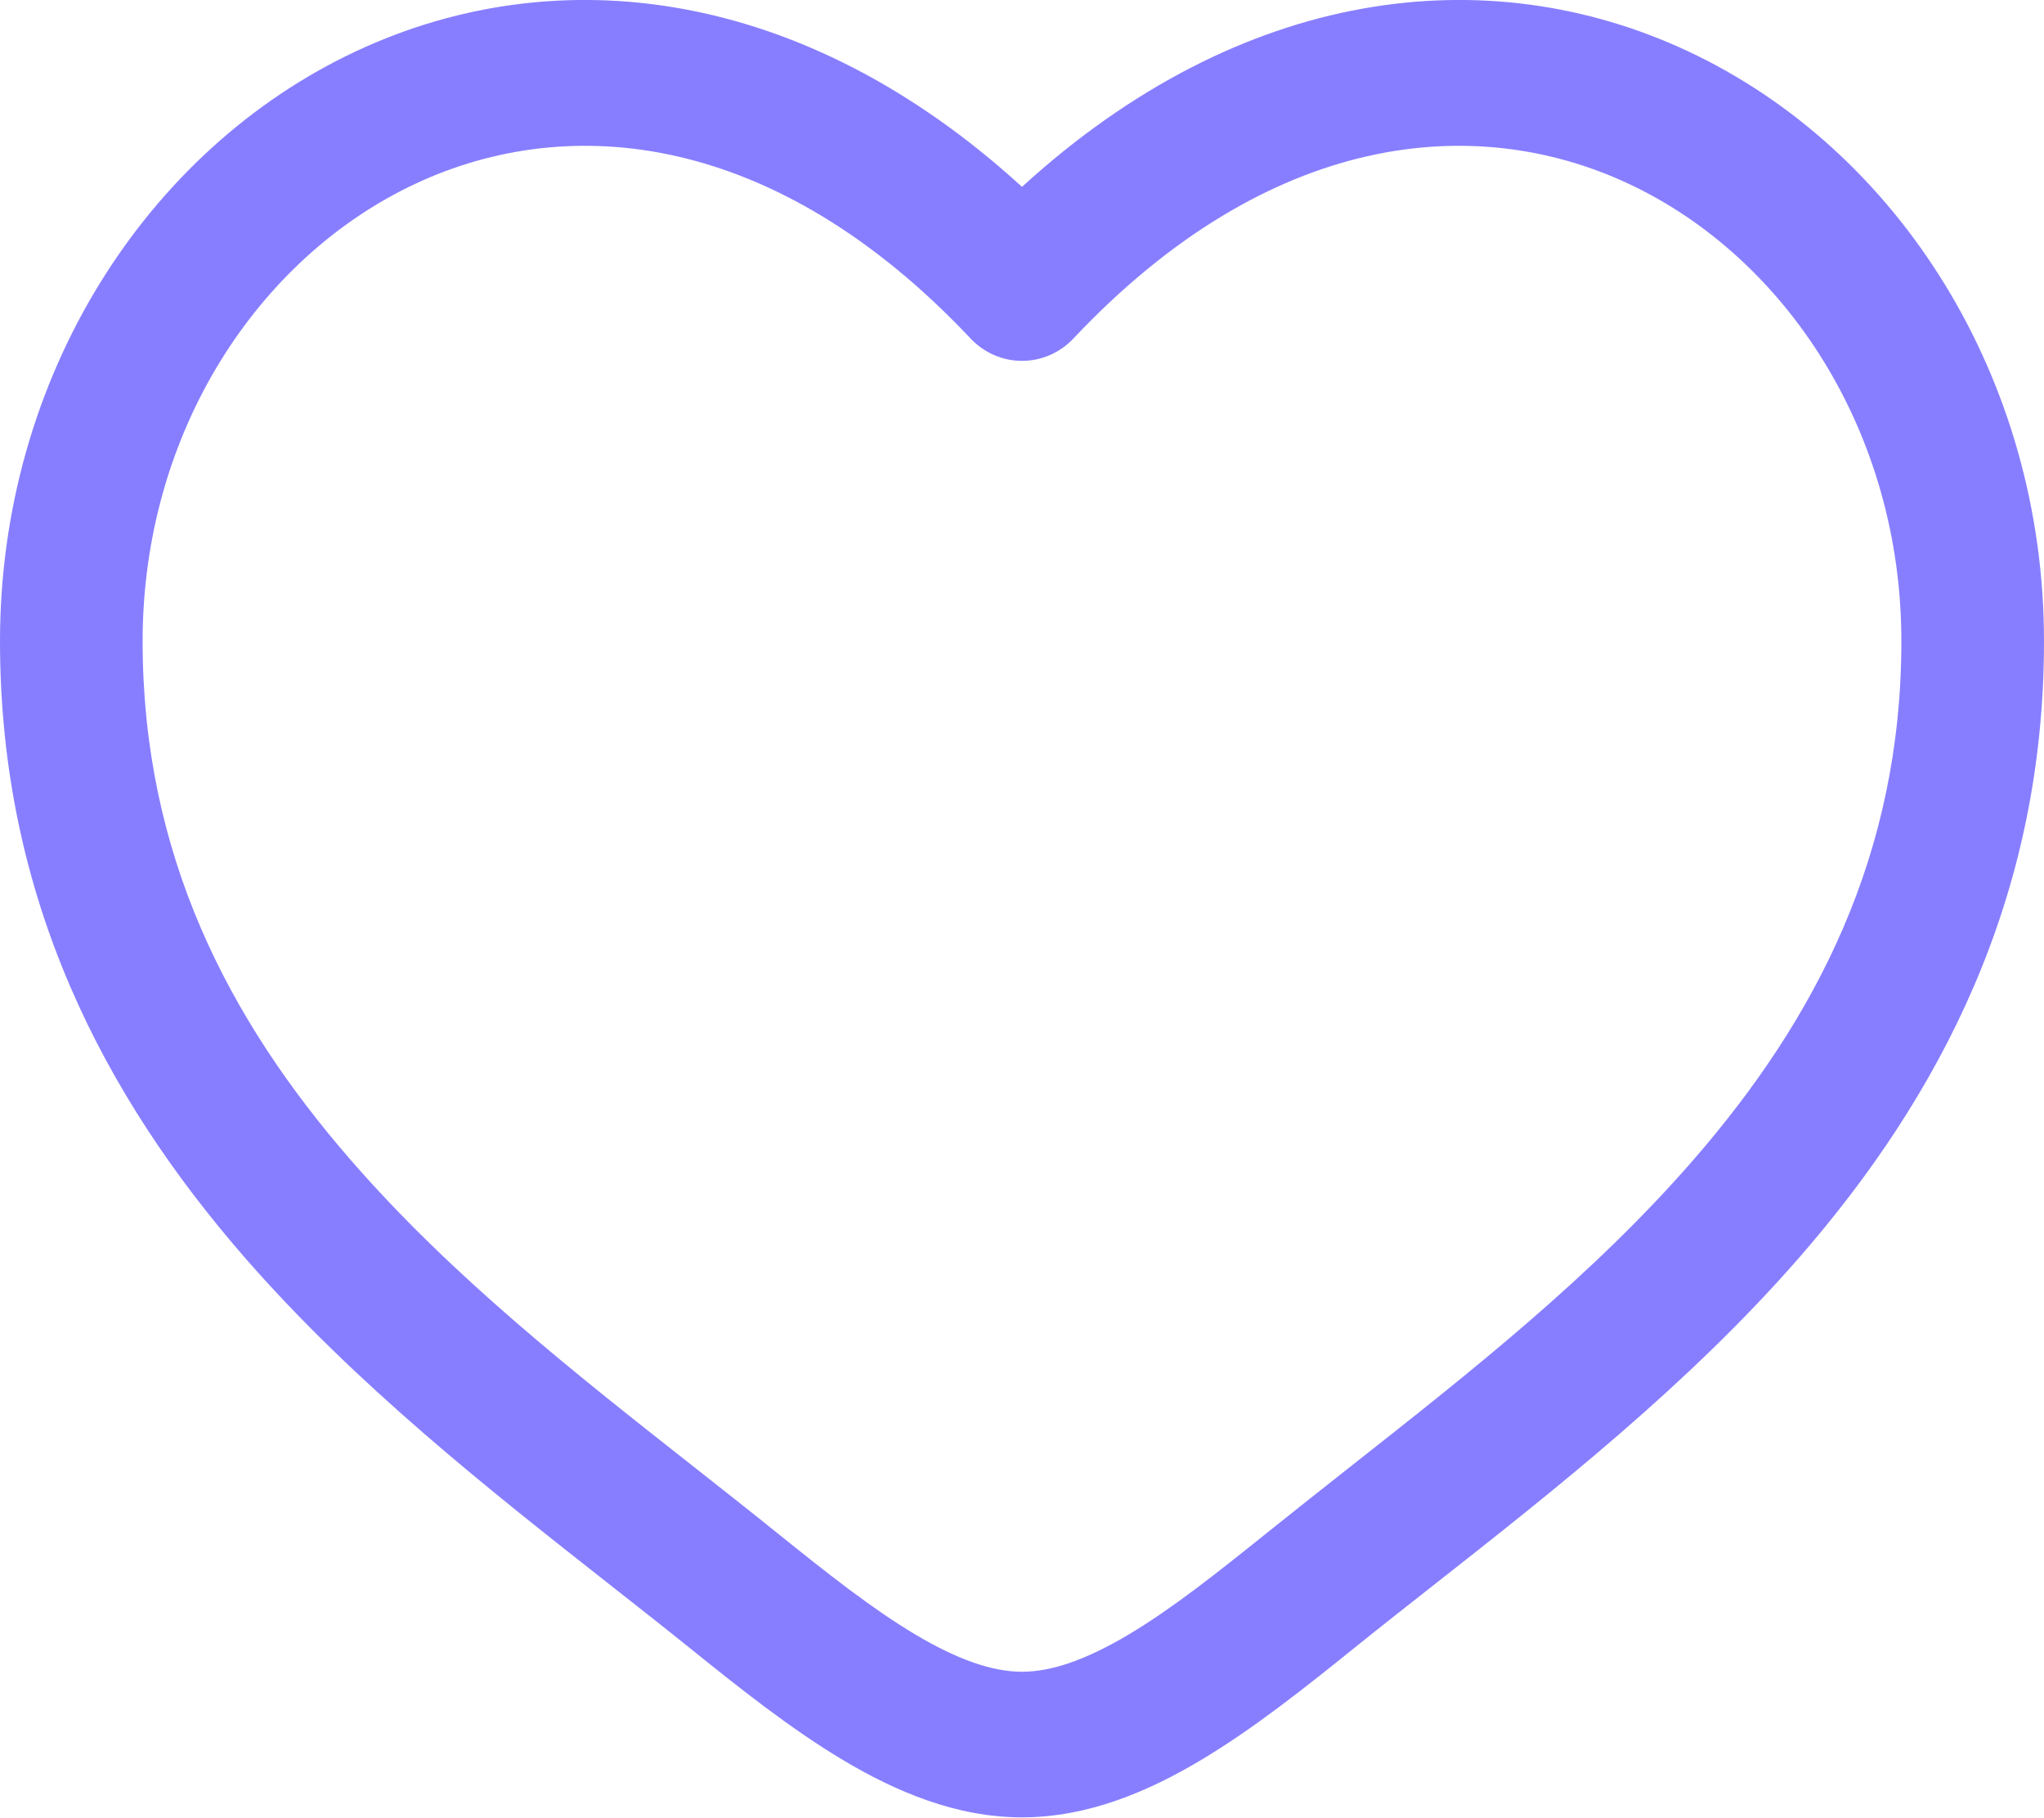
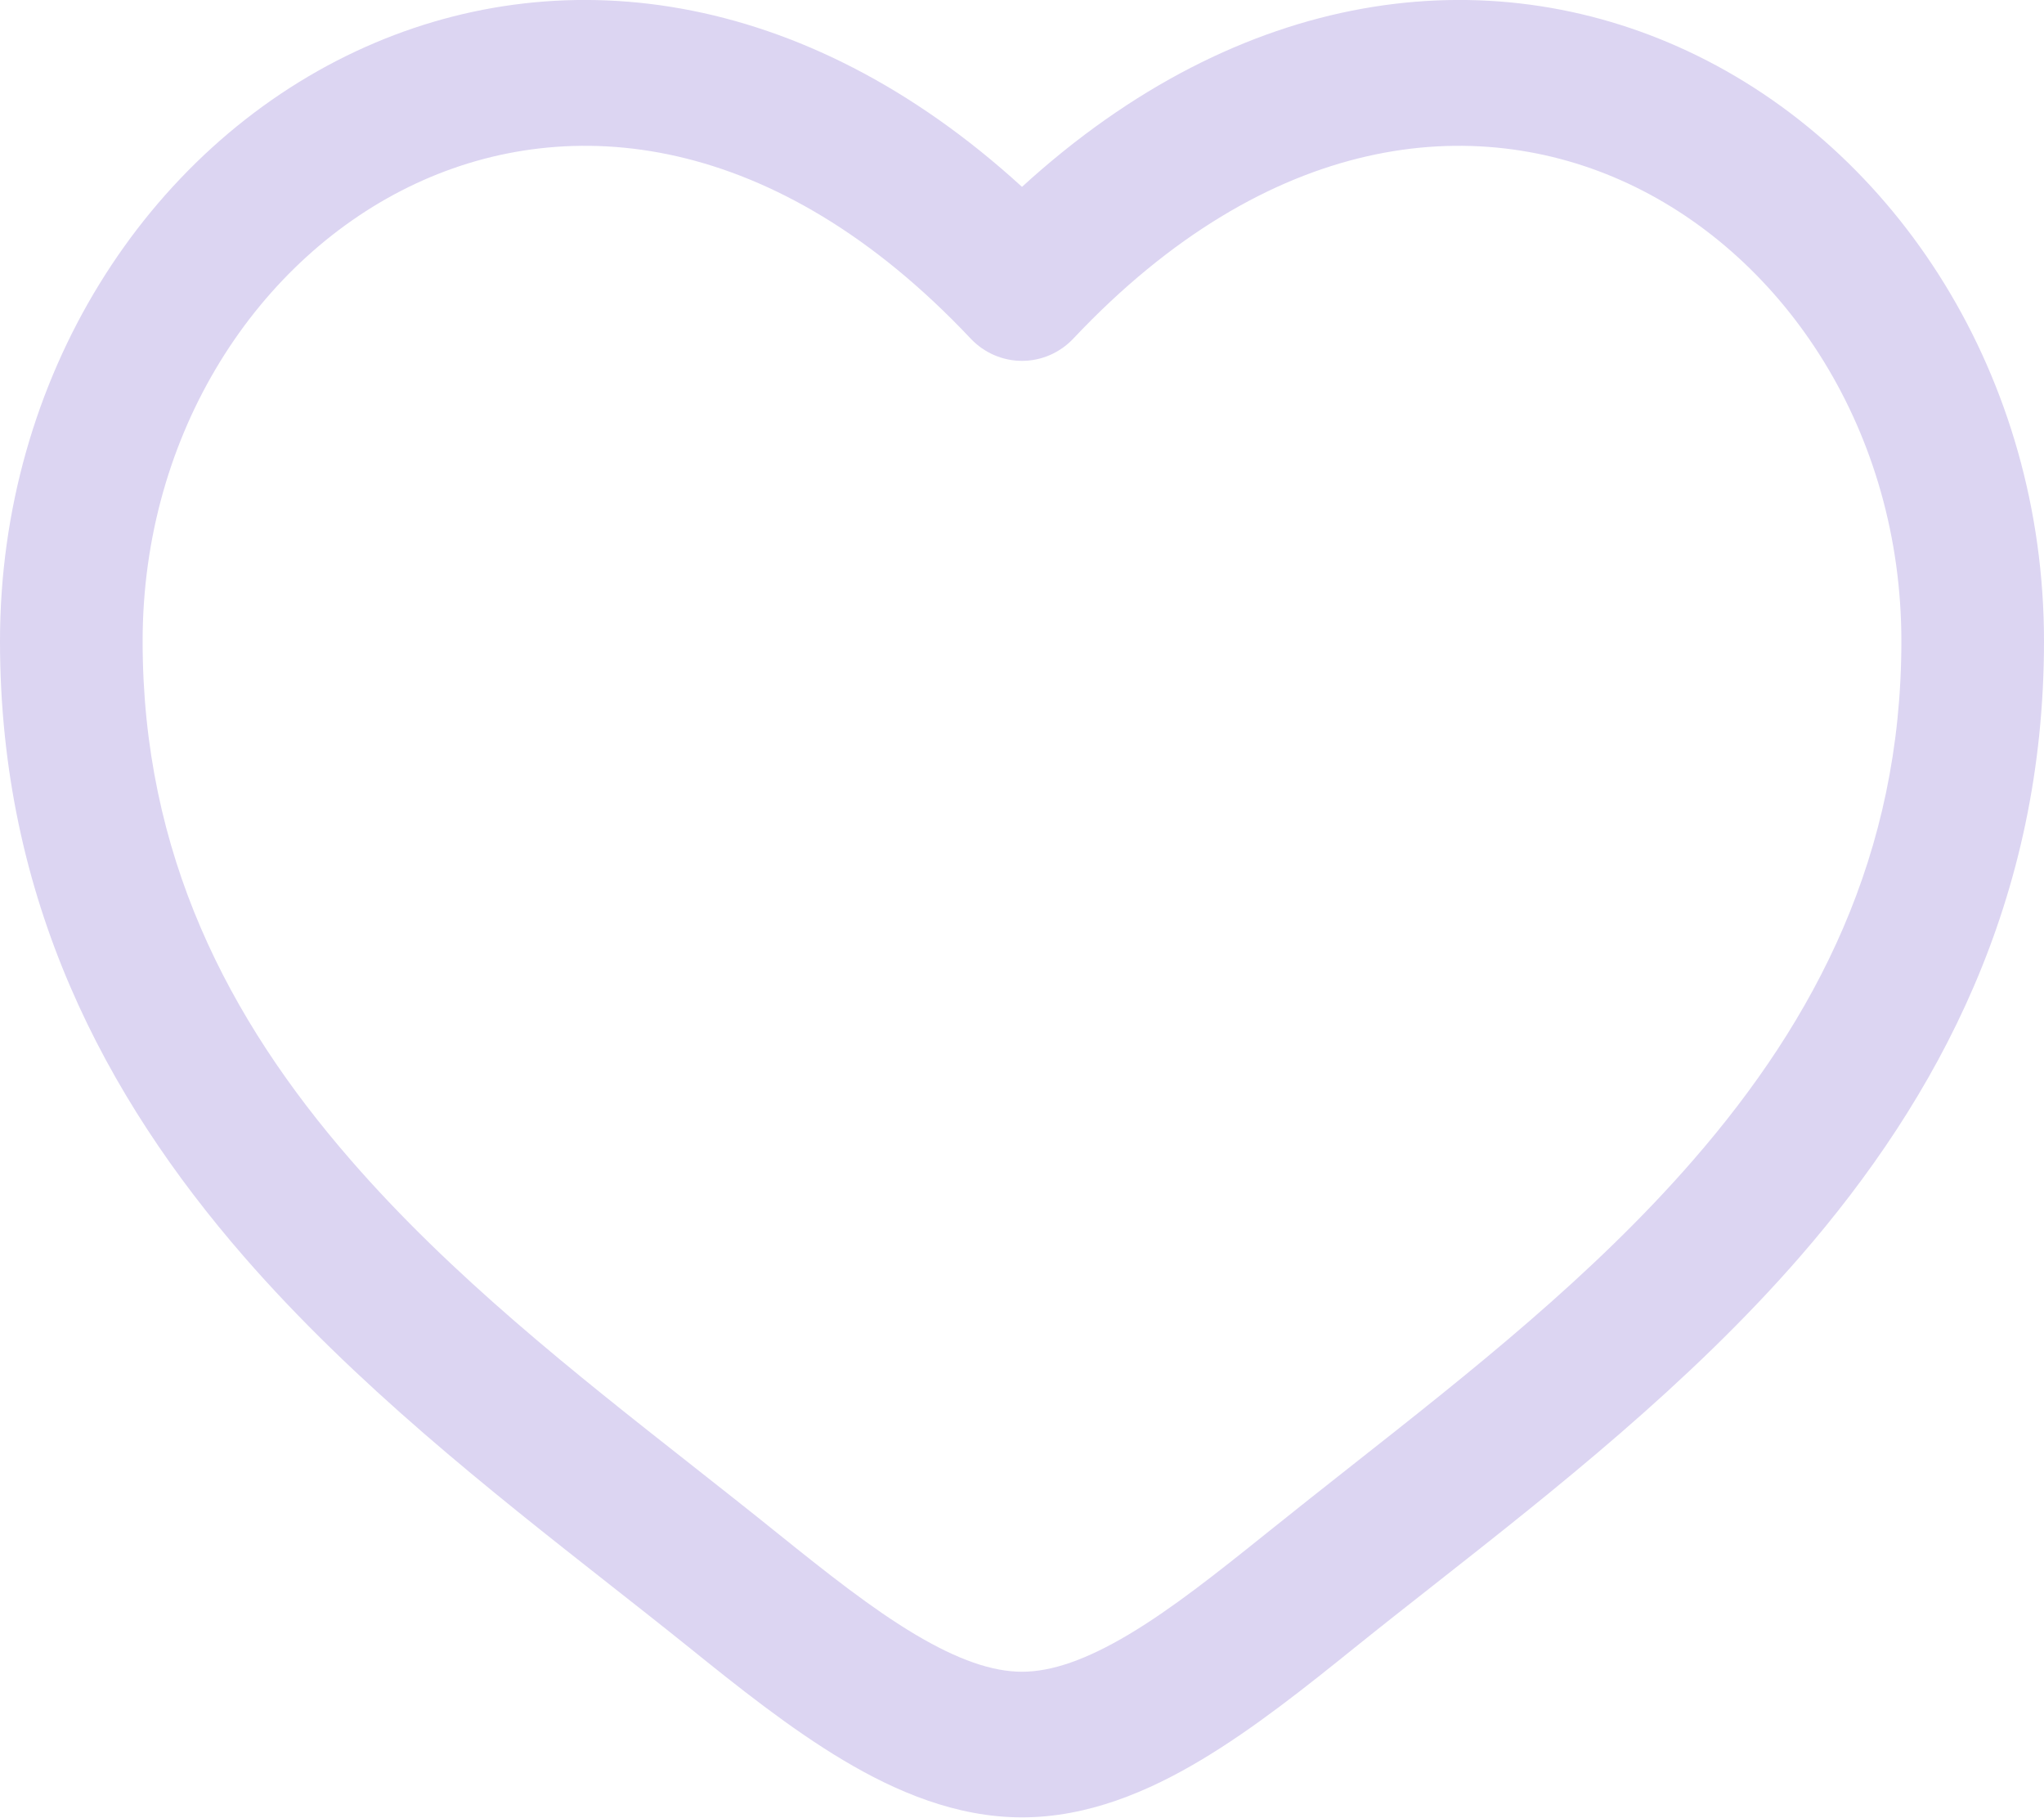
<svg xmlns="http://www.w3.org/2000/svg" width="18" height="16" viewBox="0 0 18 16" fill="none">
-   <path fill-rule="evenodd" clip-rule="evenodd" d="M3.662 1.616C2.273 2.264 1.256 3.806 1.256 5.645C1.256 7.523 2.009 8.971 3.088 10.212C3.977 11.235 5.054 12.083 6.104 12.909C6.354 13.106 6.602 13.301 6.845 13.497C7.285 13.851 7.678 14.162 8.057 14.388C8.436 14.614 8.741 14.718 9 14.718C9.259 14.718 9.564 14.614 9.943 14.388C10.322 14.162 10.714 13.851 11.155 13.497C11.399 13.301 11.646 13.106 11.896 12.909C12.946 12.082 14.023 11.235 14.912 10.212C15.991 8.971 16.744 7.523 16.744 5.645C16.744 3.806 15.727 2.264 14.338 1.616C12.988 0.986 11.175 1.153 9.452 2.981C9.334 3.106 9.171 3.177 9 3.177C8.829 3.177 8.666 3.106 8.548 2.981C6.825 1.153 5.012 0.986 3.662 1.616ZM9 1.645C7.064 -0.123 4.897 -0.371 3.14 0.449C1.285 1.315 0 3.326 0 5.645C0 7.923 0.93 9.662 2.149 11.064C3.125 12.186 4.32 13.126 5.376 13.956C5.615 14.144 5.847 14.326 6.068 14.504C6.496 14.849 6.957 15.217 7.423 15.495C7.89 15.774 8.422 16 9 16C9.578 16 10.11 15.774 10.577 15.495C11.043 15.217 11.504 14.849 11.932 14.504C12.153 14.326 12.385 14.144 12.624 13.956C13.68 13.126 14.875 12.186 15.851 11.064C17.07 9.662 18 7.923 18 5.645C18 3.326 16.715 1.315 14.86 0.449C13.103 -0.371 10.936 -0.123 9 1.645Z" fill="#877EFF" />
+   <path fill-rule="evenodd" clip-rule="evenodd" d="M3.662 1.616C2.273 2.264 1.256 3.806 1.256 5.645C1.256 7.523 2.009 8.971 3.088 10.212C3.977 11.235 5.054 12.083 6.104 12.909C6.354 13.106 6.602 13.301 6.845 13.497C7.285 13.851 7.678 14.162 8.057 14.388C8.436 14.614 8.741 14.718 9 14.718C9.259 14.718 9.564 14.614 9.943 14.388C10.322 14.162 10.714 13.851 11.155 13.497C11.399 13.301 11.646 13.106 11.896 12.909C12.946 12.082 14.023 11.235 14.912 10.212C15.991 8.971 16.744 7.523 16.744 5.645C16.744 3.806 15.727 2.264 14.338 1.616C12.988 0.986 11.175 1.153 9.452 2.981C9.334 3.106 9.171 3.177 9 3.177C8.829 3.177 8.666 3.106 8.548 2.981C6.825 1.153 5.012 0.986 3.662 1.616ZM9 1.645C7.064 -0.123 4.897 -0.371 3.14 0.449C1.285 1.315 0 3.326 0 5.645C0 7.923 0.93 9.662 2.149 11.064C3.125 12.186 4.32 13.126 5.376 13.956C5.615 14.144 5.847 14.326 6.068 14.504C6.496 14.849 6.957 15.217 7.423 15.495C7.89 15.774 8.422 16 9 16C9.578 16 10.11 15.774 10.577 15.495C11.043 15.217 11.504 14.849 11.932 14.504C12.153 14.326 12.385 14.144 12.624 13.956C13.68 13.126 14.875 12.186 15.851 11.064C17.07 9.662 18 7.923 18 5.645C18 3.326 16.715 1.315 14.86 0.449C13.103 -0.371 10.936 -0.123 9 1.645Z" fill="#DCD5F2" />
</svg>
